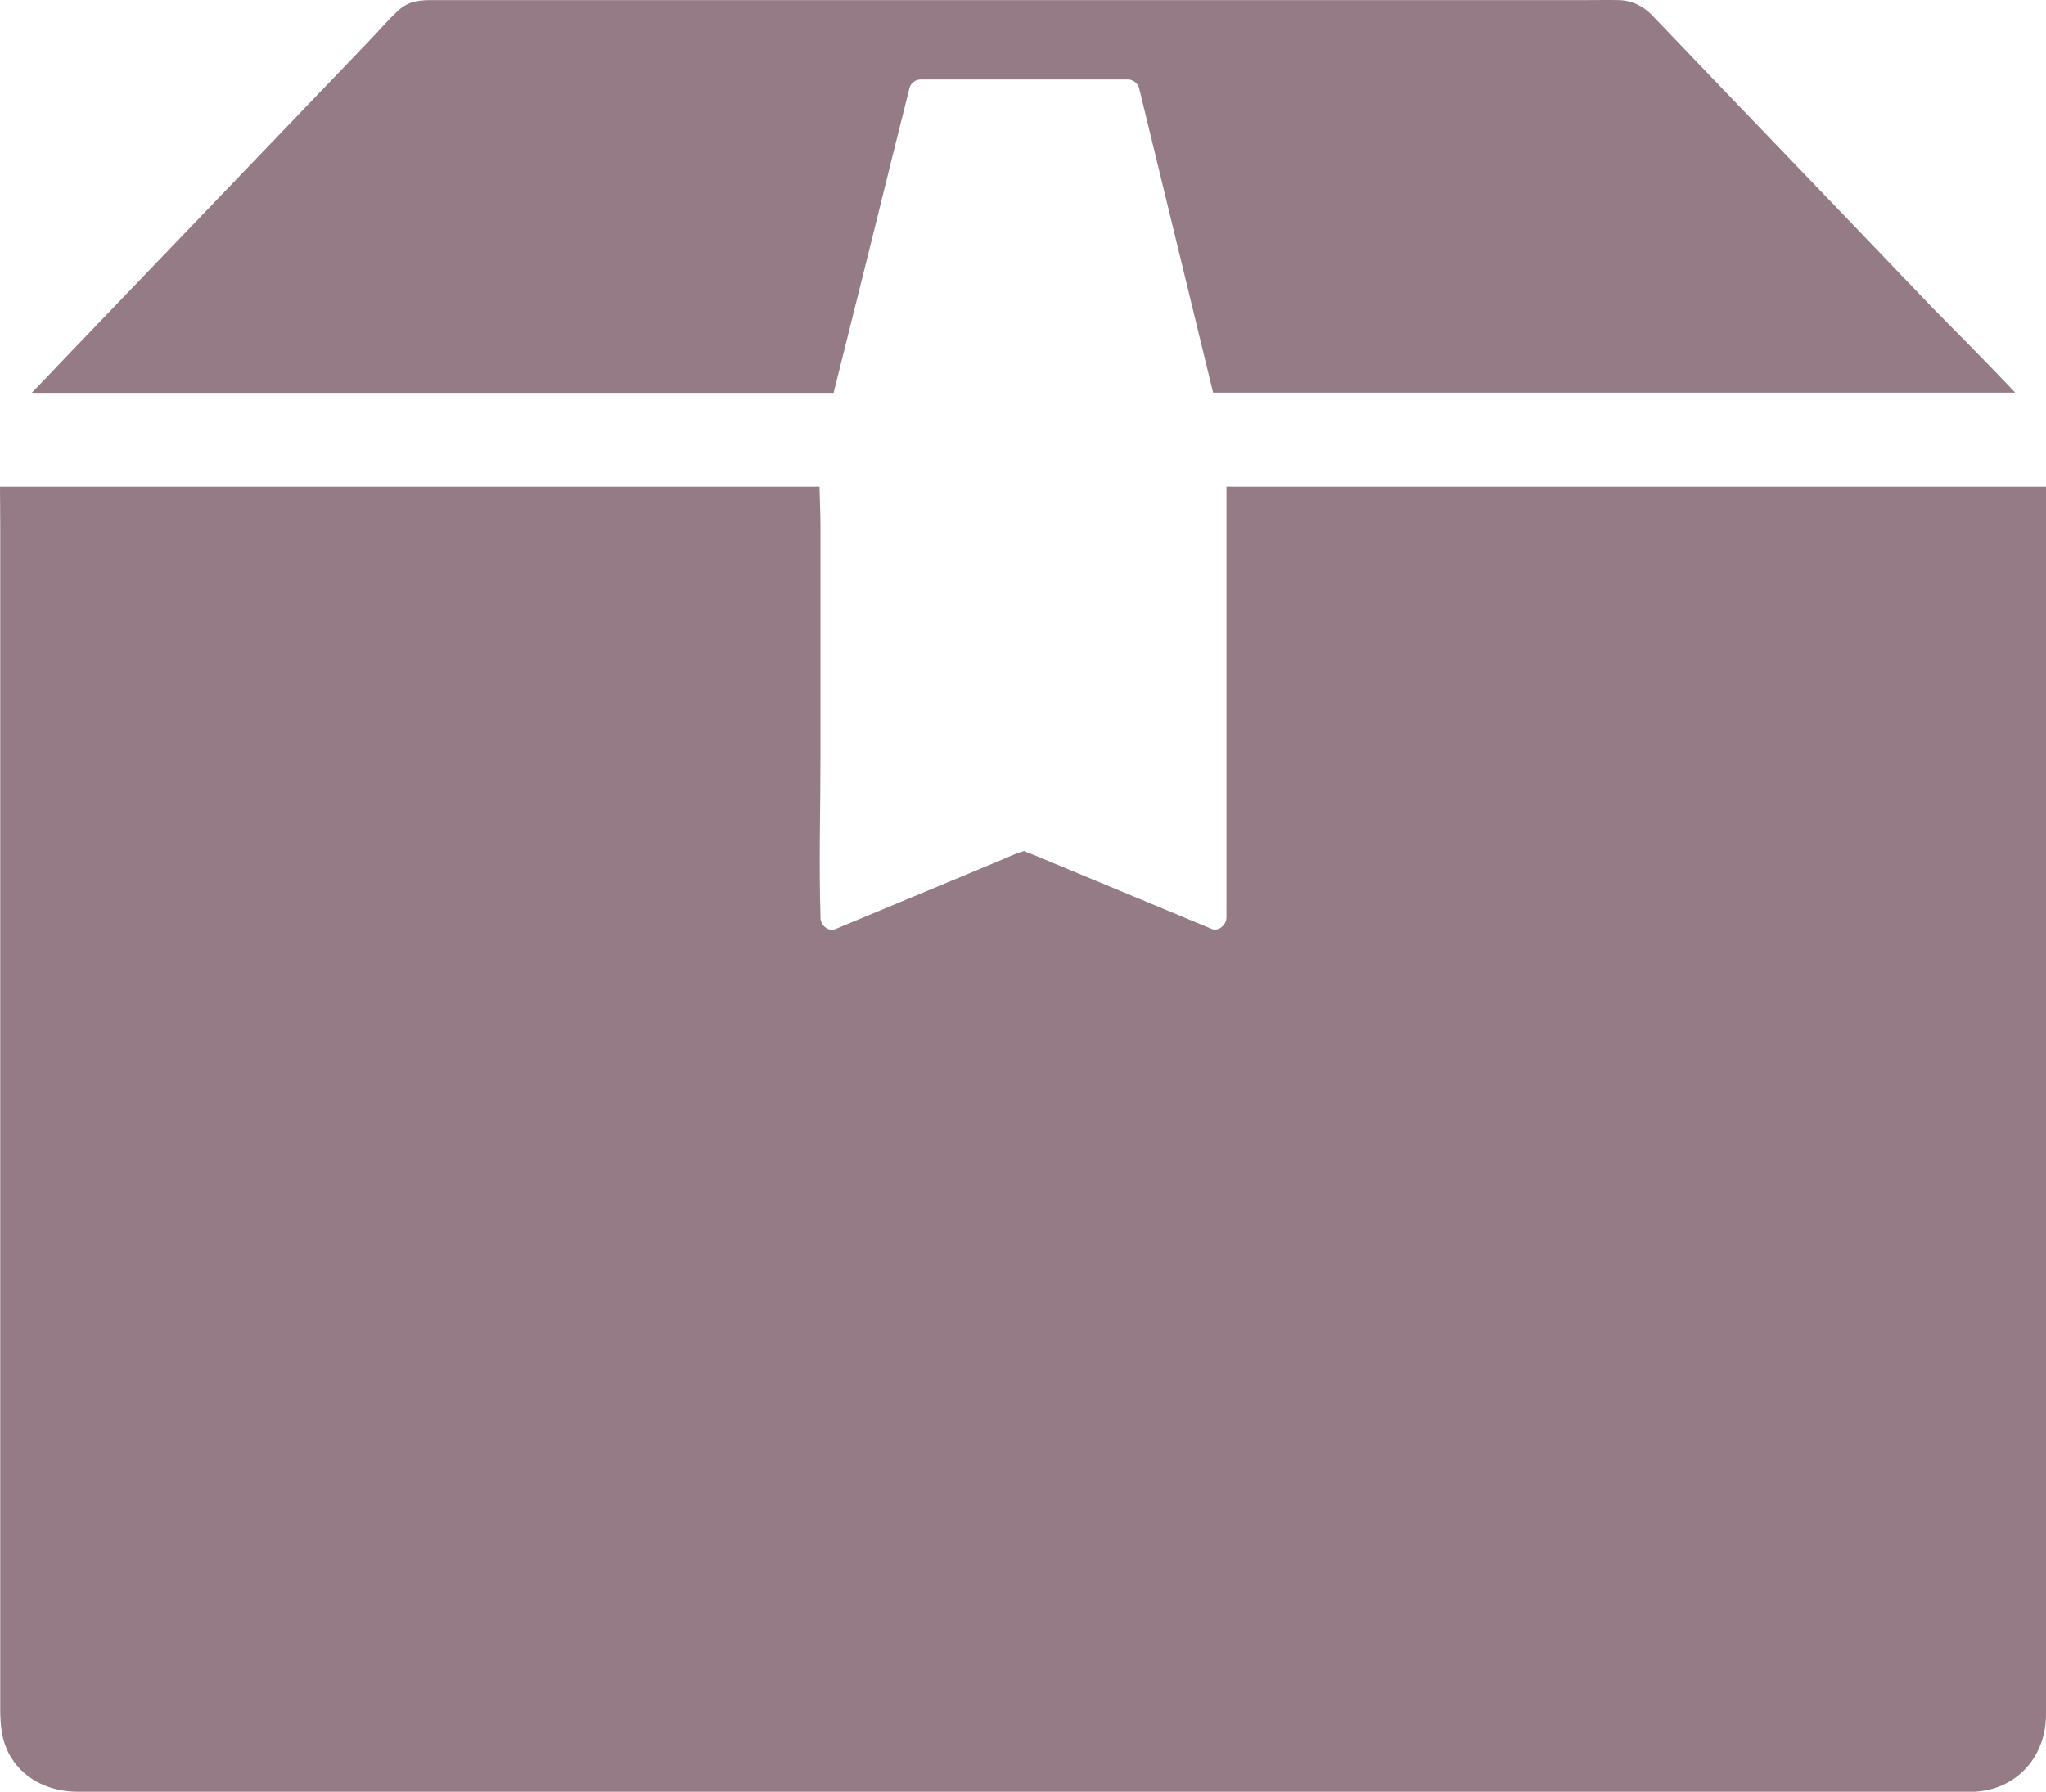
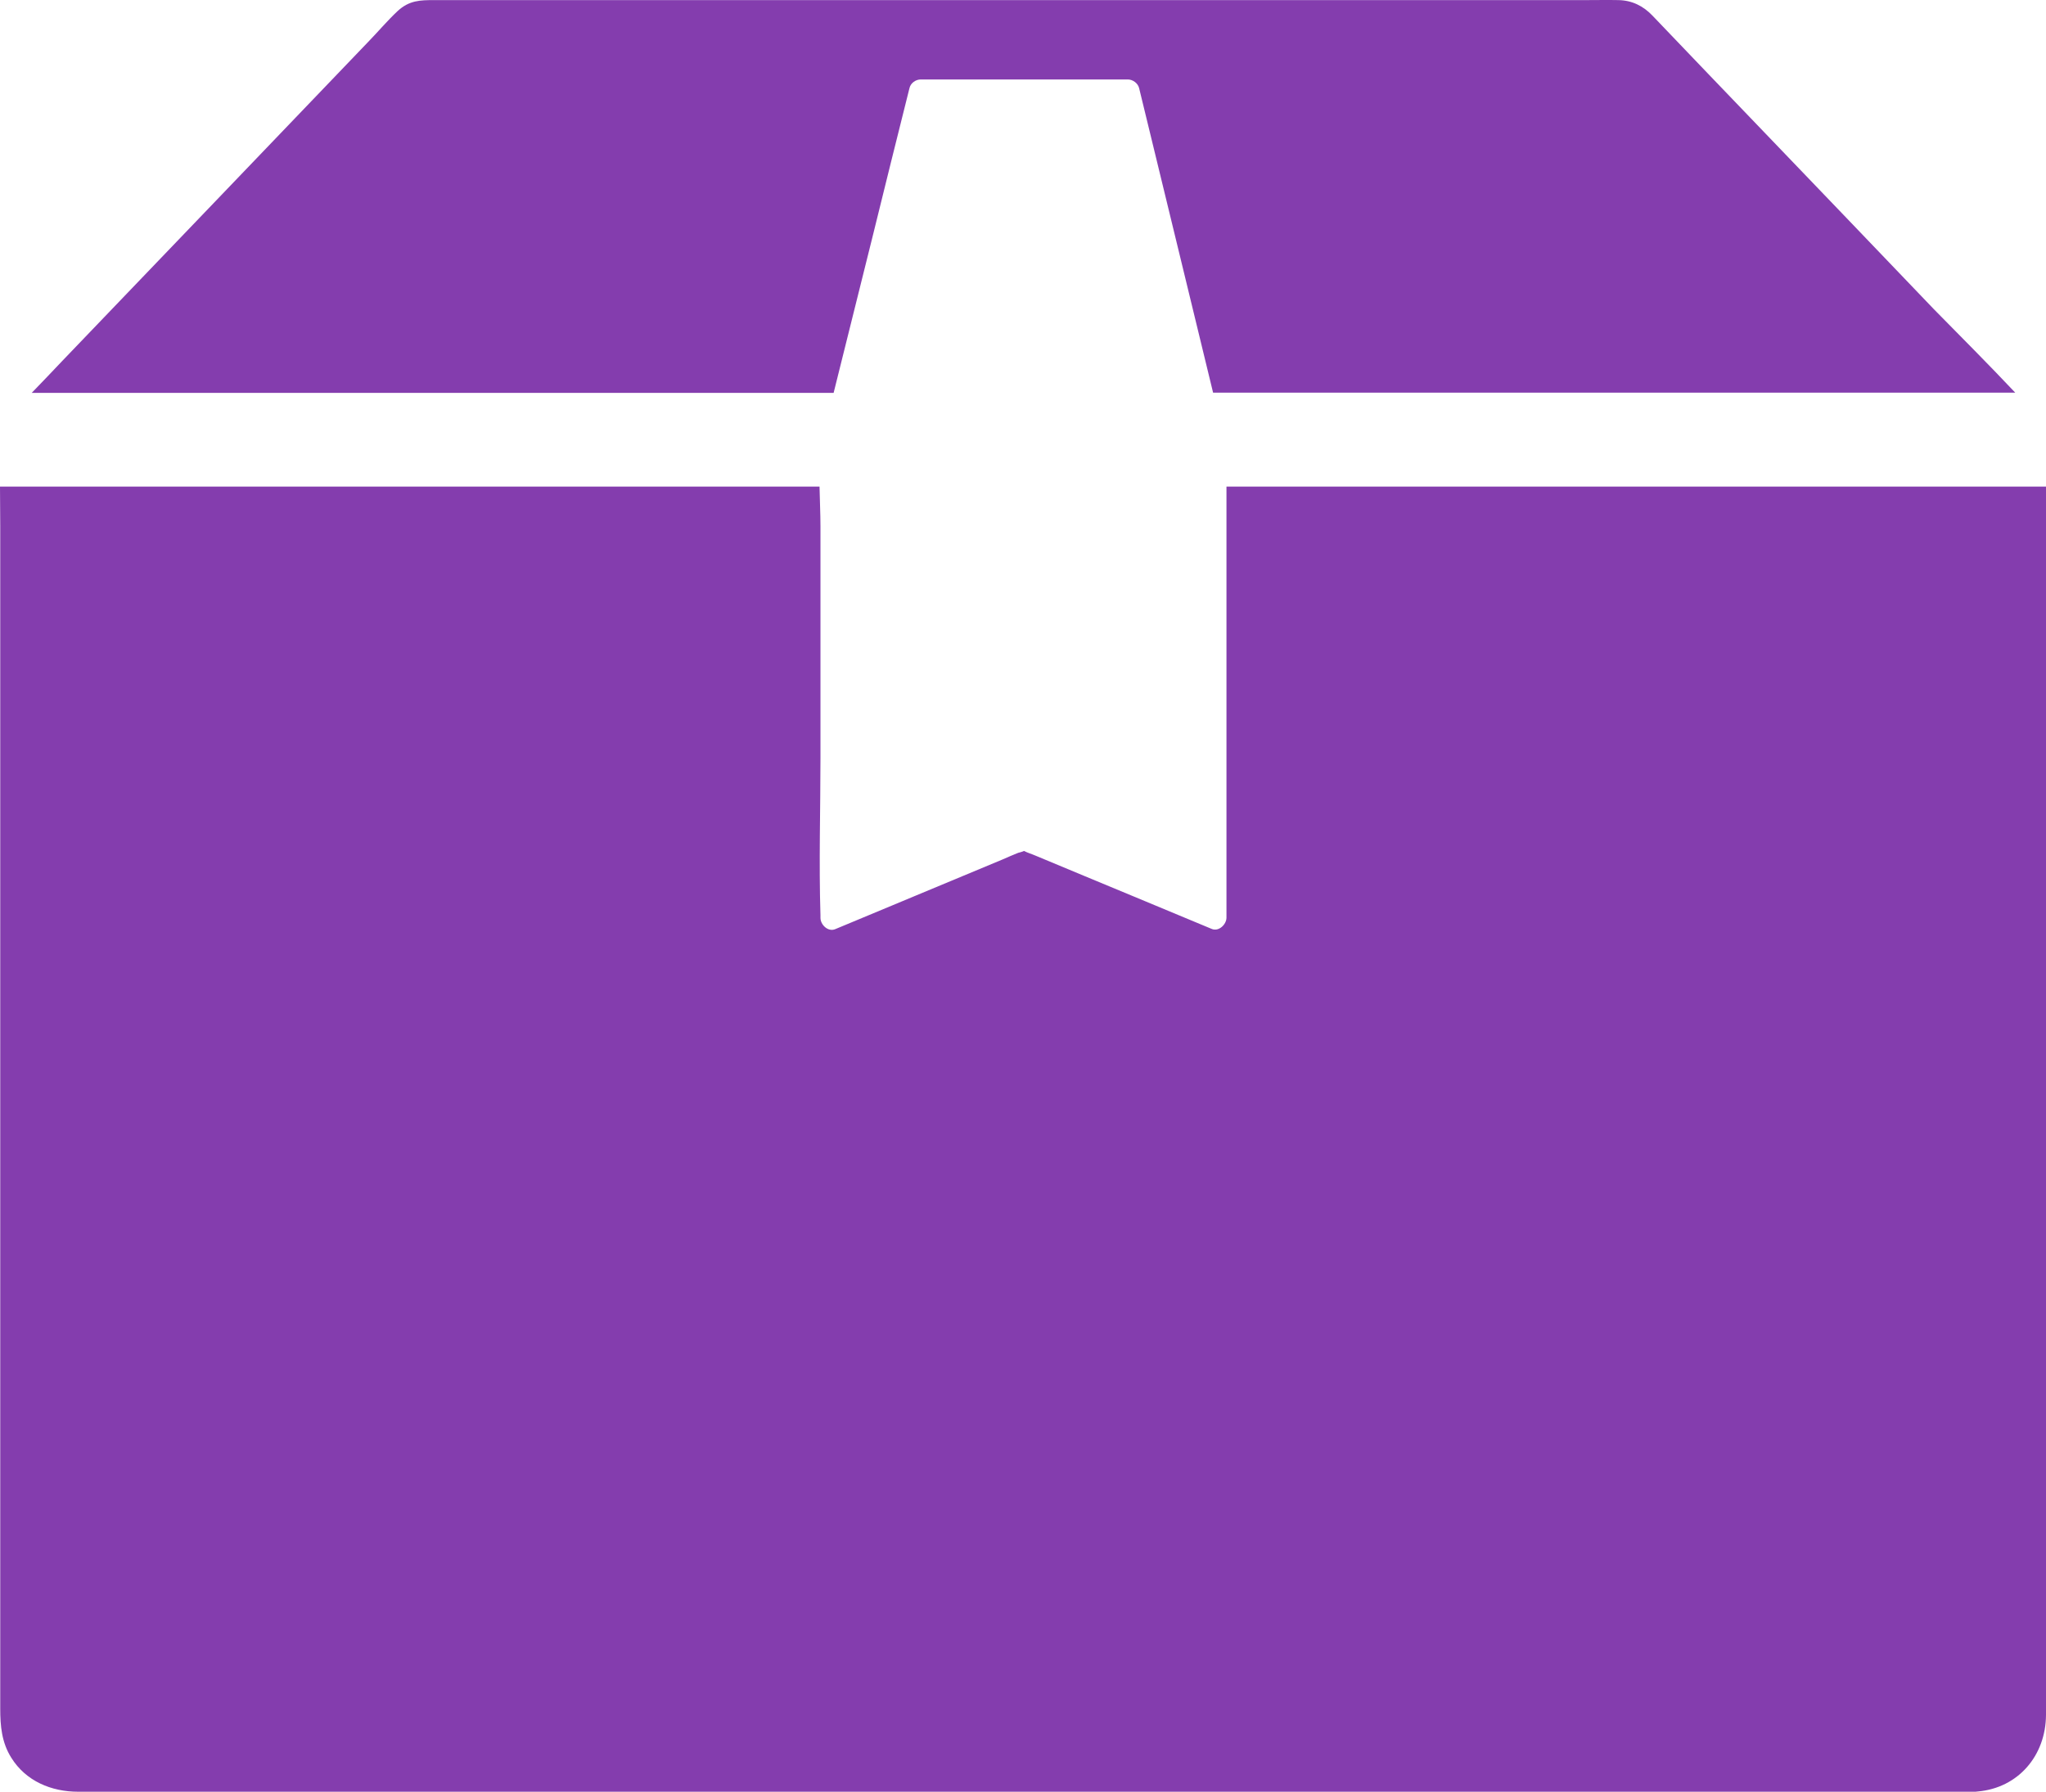
- <svg xmlns="http://www.w3.org/2000/svg" version="1.1" x="0px" y="0px" viewBox="0 0 871.3 763.144" xml:space="preserve" id="svg10" width="871.3" height="763.144" fill="#957B86">
+ <svg xmlns="http://www.w3.org/2000/svg" version="1.1" x="0px" y="0px" viewBox="0 0 871.3 763.144" xml:space="preserve" id="svg10" width="871.3" height="763.144" fill="#843DAE">
  <defs id="defs14" />
  <path d="m 871.3,716.844 v -509.6 h -349 v 183.6 c 0,2.9 -3.3,6.1 -6.3,4.8 -11.1,-4.6 -22.3,-9.3 -33.4,-13.9 -13.9,-5.8 -27.8,-11.5 -41.6,-17.3 -1.6,-0.7 -3.4,-1.2 -4.9,-2 -0.9,0.4 -2.1,0.7 -2.5,0.8 -2.2,0.9 -4.4,1.8 -6.6,2.8 -23.8,9.9 -47.5,19.8 -71.3,29.7 -3.1,1.3 -6.3,-1.9 -6.3,-4.8 0,-0.4 0,-0.7 0,-1.1 -0.7,-22.4 0,-44.9 0,-67.3 v -98.3 c 0,-5.5 -0.3,-11.3 -0.4,-17 H 0 c 0,5.6 0.1,11.1 0.1,16.7 v 503.8 c 0,7.3 0.6,14.4 4.7,20.9 6.2,10 17.1,14.5 28.5,14.5 h 806.3 c 0.3,0 0.6,0 1,0 0.5,0 1.1,0 1.6,-0.1 v 0 c 17.3,-1.5 29,-15.3 29.1,-32.6 0,-4.6 0,-9.1 0,-13.6 z" id="path2" />
  <path d="M 858.2,167.244 H 516.6 c -9,-37 -17.9,-73.9 -26.9,-110.8 -1.5,-6.3 -3.1,-12.6 -4.6,-18.9 -0.5,-2.1 -2.7,-3.7 -4.8,-3.7 h -88.2 c -2.1,0 -4.3,1.5 -4.8,3.7 -5.3,21.2 -10.6,42.4 -15.8,63.6 -5.5,22.1 -11,44.1 -16.5,66.2 H 26.5 c -4.3,0 -8.6,0 -13,0 4.4,-4.6 8.8,-9.1 13.1,-13.7 22.6,-23.5 45.1,-47.1 67.7,-70.6 20.8,-21.7 41.5,-43.3 62.3,-65 4.3,-4.4 8.3,-9.2 12.8,-13.4 4.9,-4.5 9.6,-4.6 15.4,-4.6 h 490.5 c 4.6,0 9.3,-0.1 13.9,0 5.8,0.1 10.6,2.5 14.5,6.6 16,16.8 32.1,33.5 48.2,50.3 23.9,24.9 47.8,49.8 71.6,74.7 11.5,11.7 23.3,23.5 34.7,35.6 z" id="path4" />
</svg>
